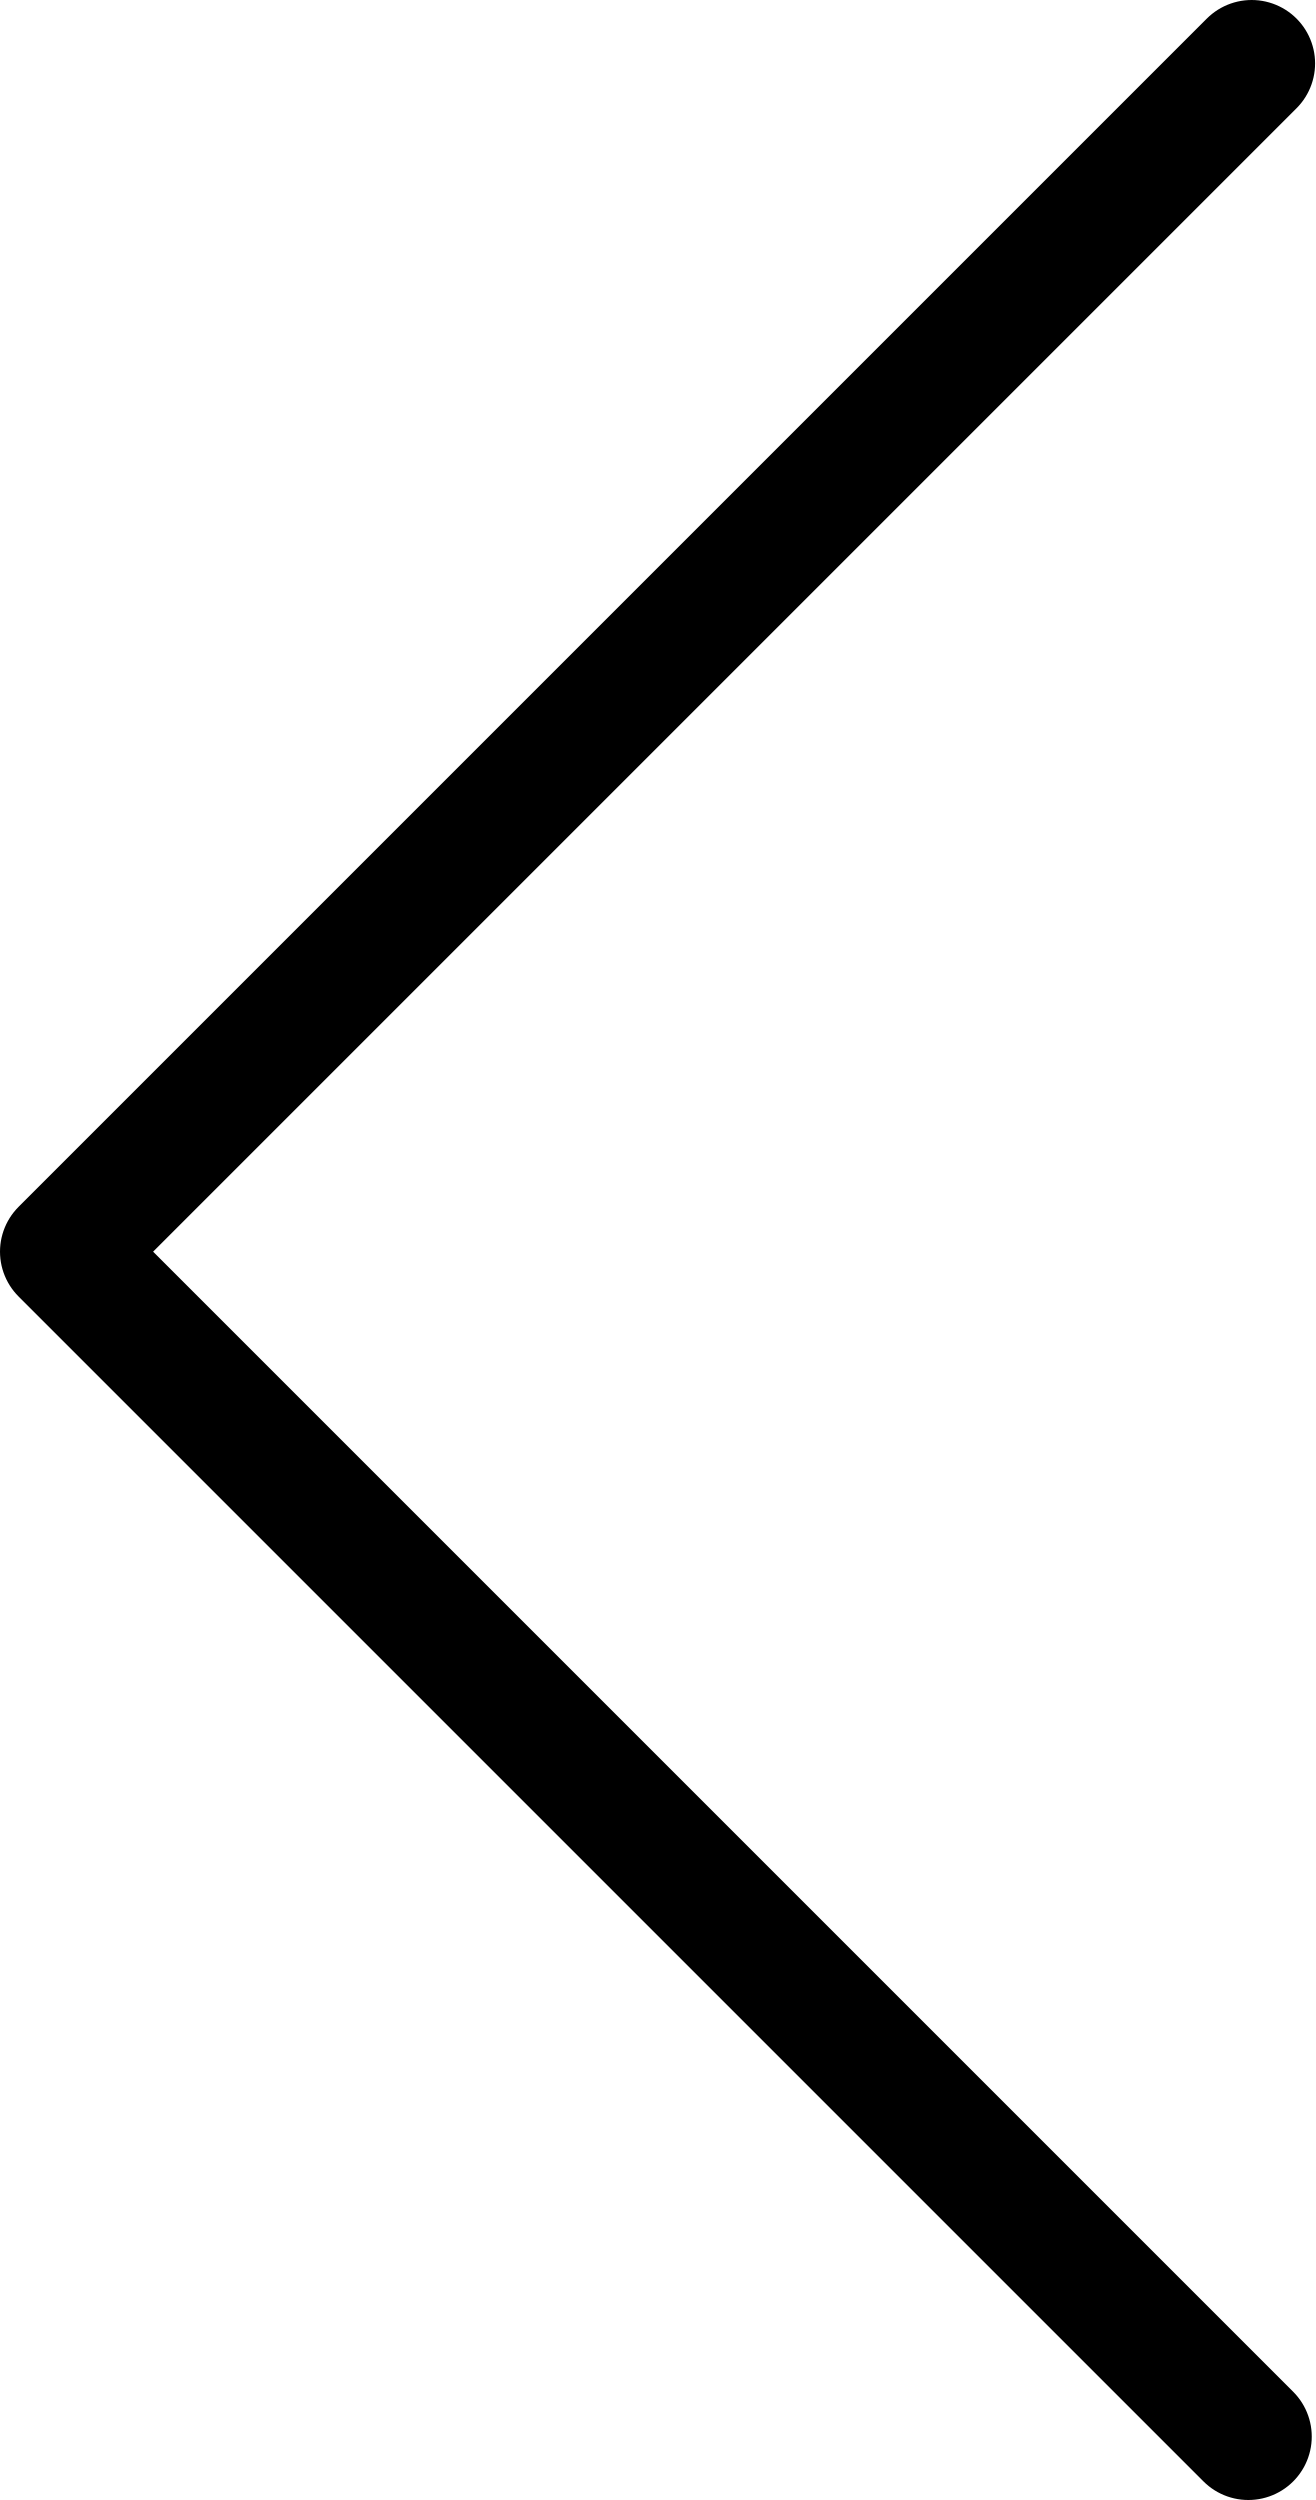
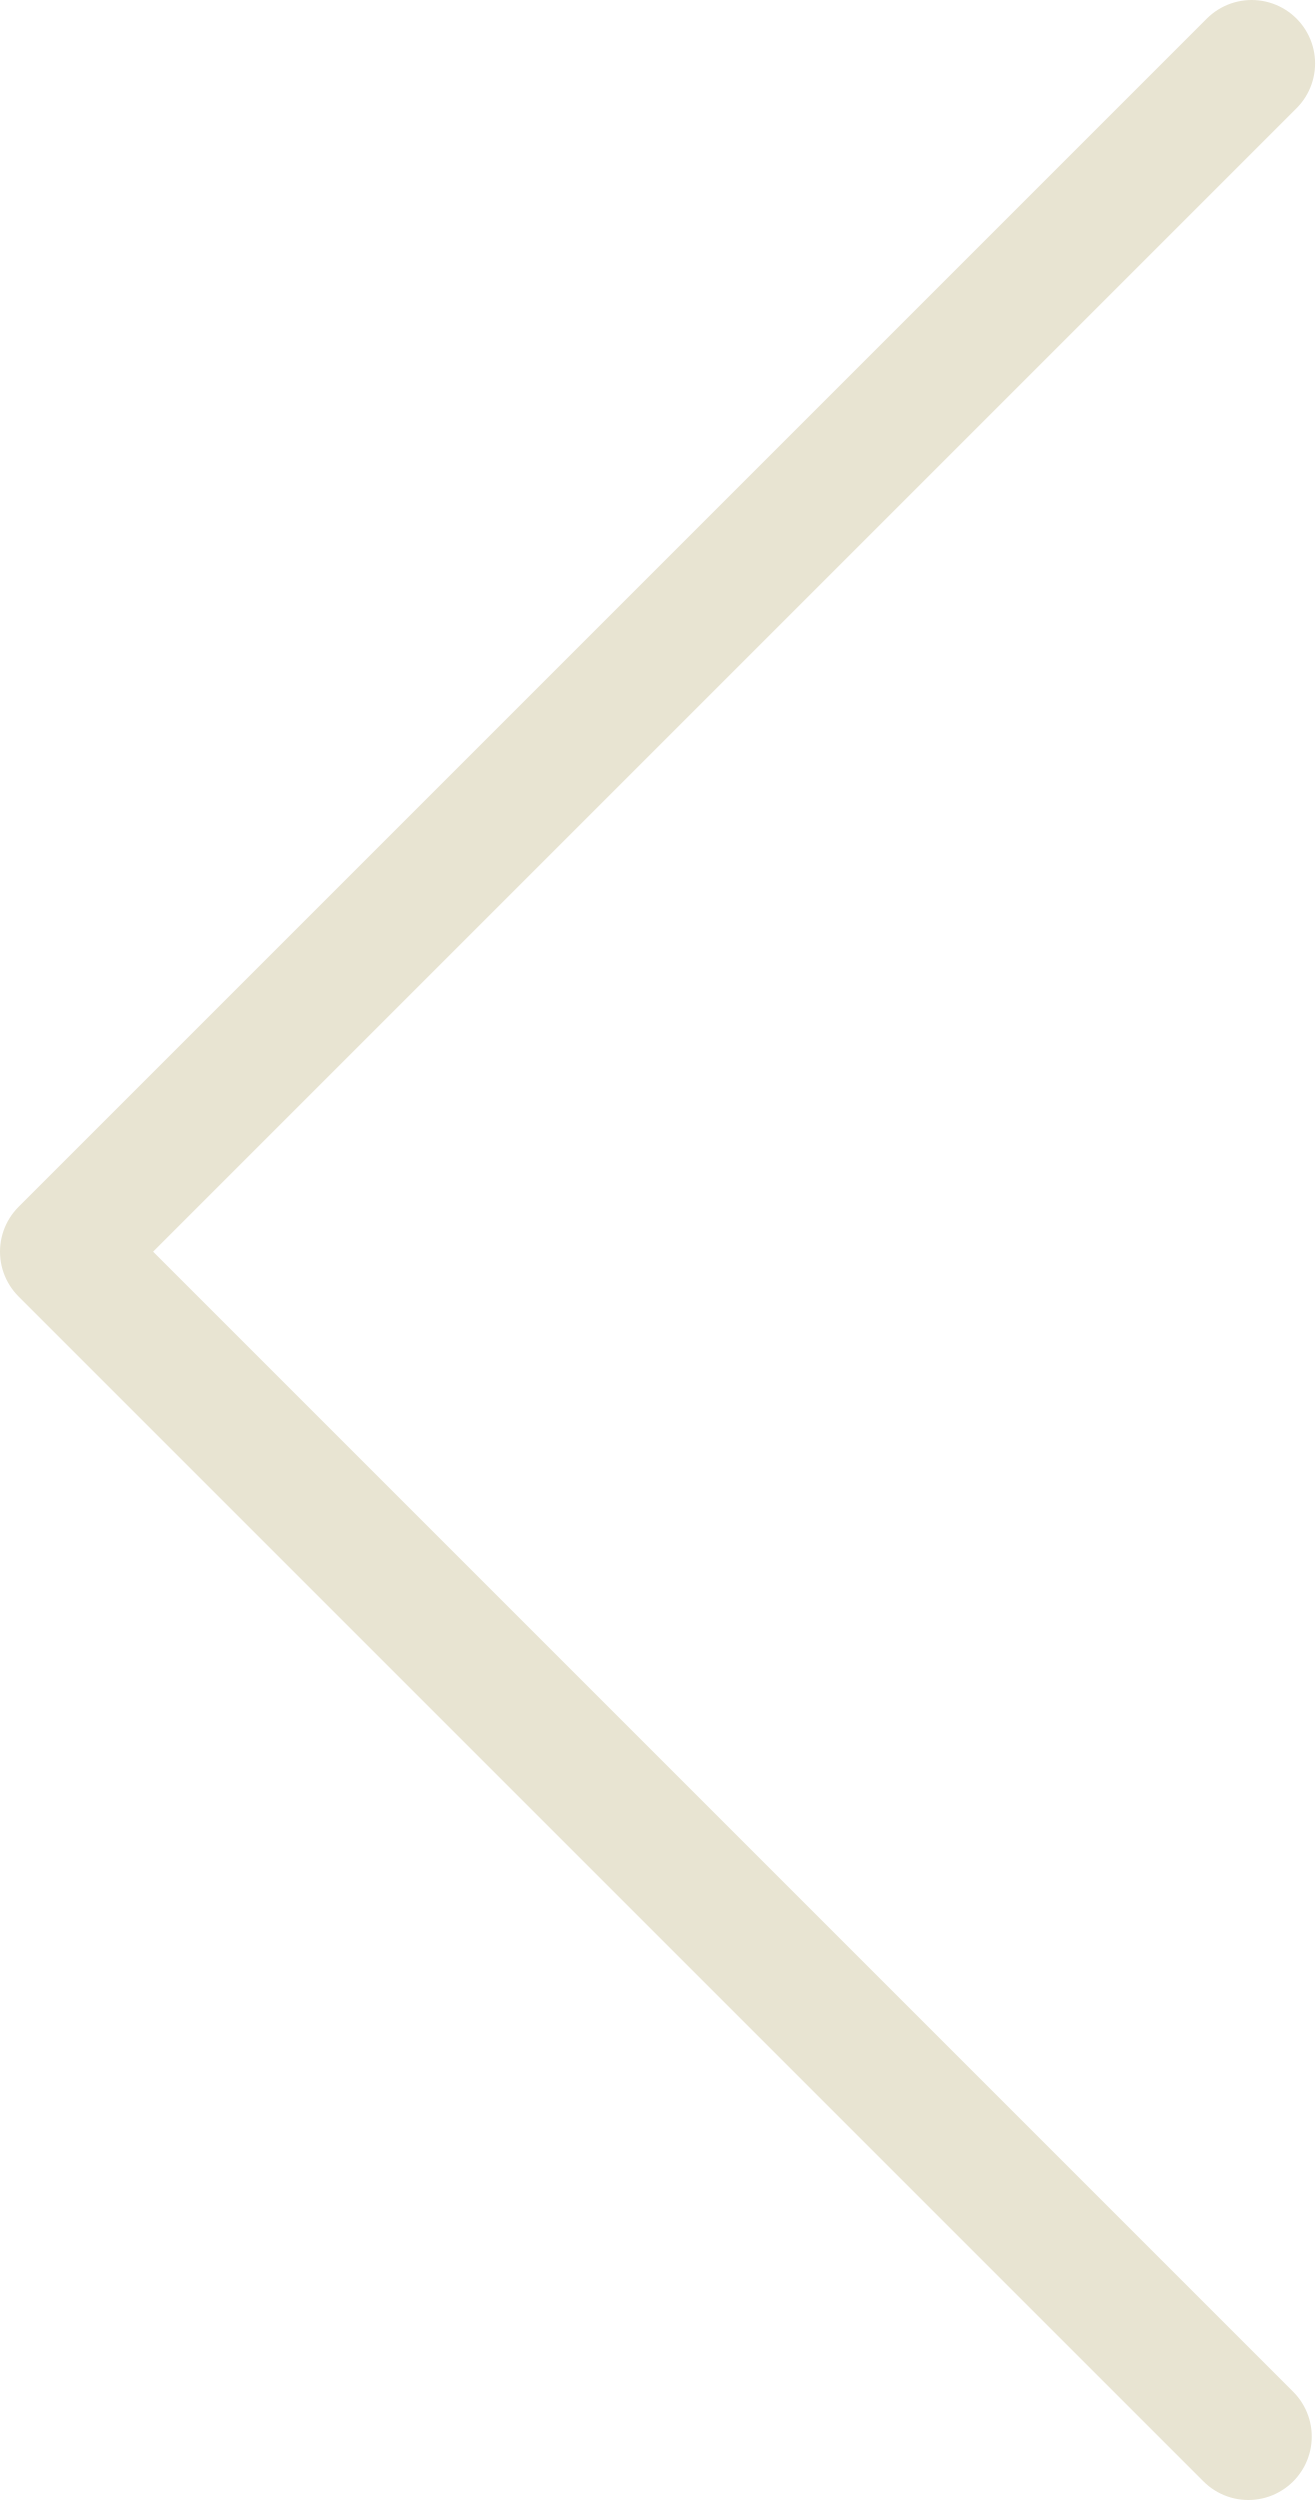
- <svg xmlns="http://www.w3.org/2000/svg" viewBox="0 0 197 374.5">
-   <defs>
-     <style>.cls-1{fill:none;stroke:#000;stroke-linecap:round;stroke-linejoin:round;stroke-width:19px;}</style>
-   </defs>
-   <g id="Layer_2" data-name="Layer 2">
-     <g id="Layer_1-2" data-name="Layer 1">
-       <polyline class="cls-1" points="187.5 9.5 9.5 187.5 187 365" />
+ <svg xmlns="http://www.w3.org/2000/svg" version="1.1" id="Layer_1" x="0px" y="0px" viewBox="0 0 197 374.5" style="enable-background:new 0 0 197 374.5;" xml:space="preserve">
+   <style type="text/css">
+ 	.st0{fill:none;stroke:#E8E4D2;stroke-width:19;stroke-linecap:round;stroke-linejoin:round;}
+ </style>
+   <g>
+     <g id="Layer_1-2">
+       <polyline class="st0" points="187.5,9.5 9.5,187.5 187,365   " />
    </g>
  </g>
</svg>
